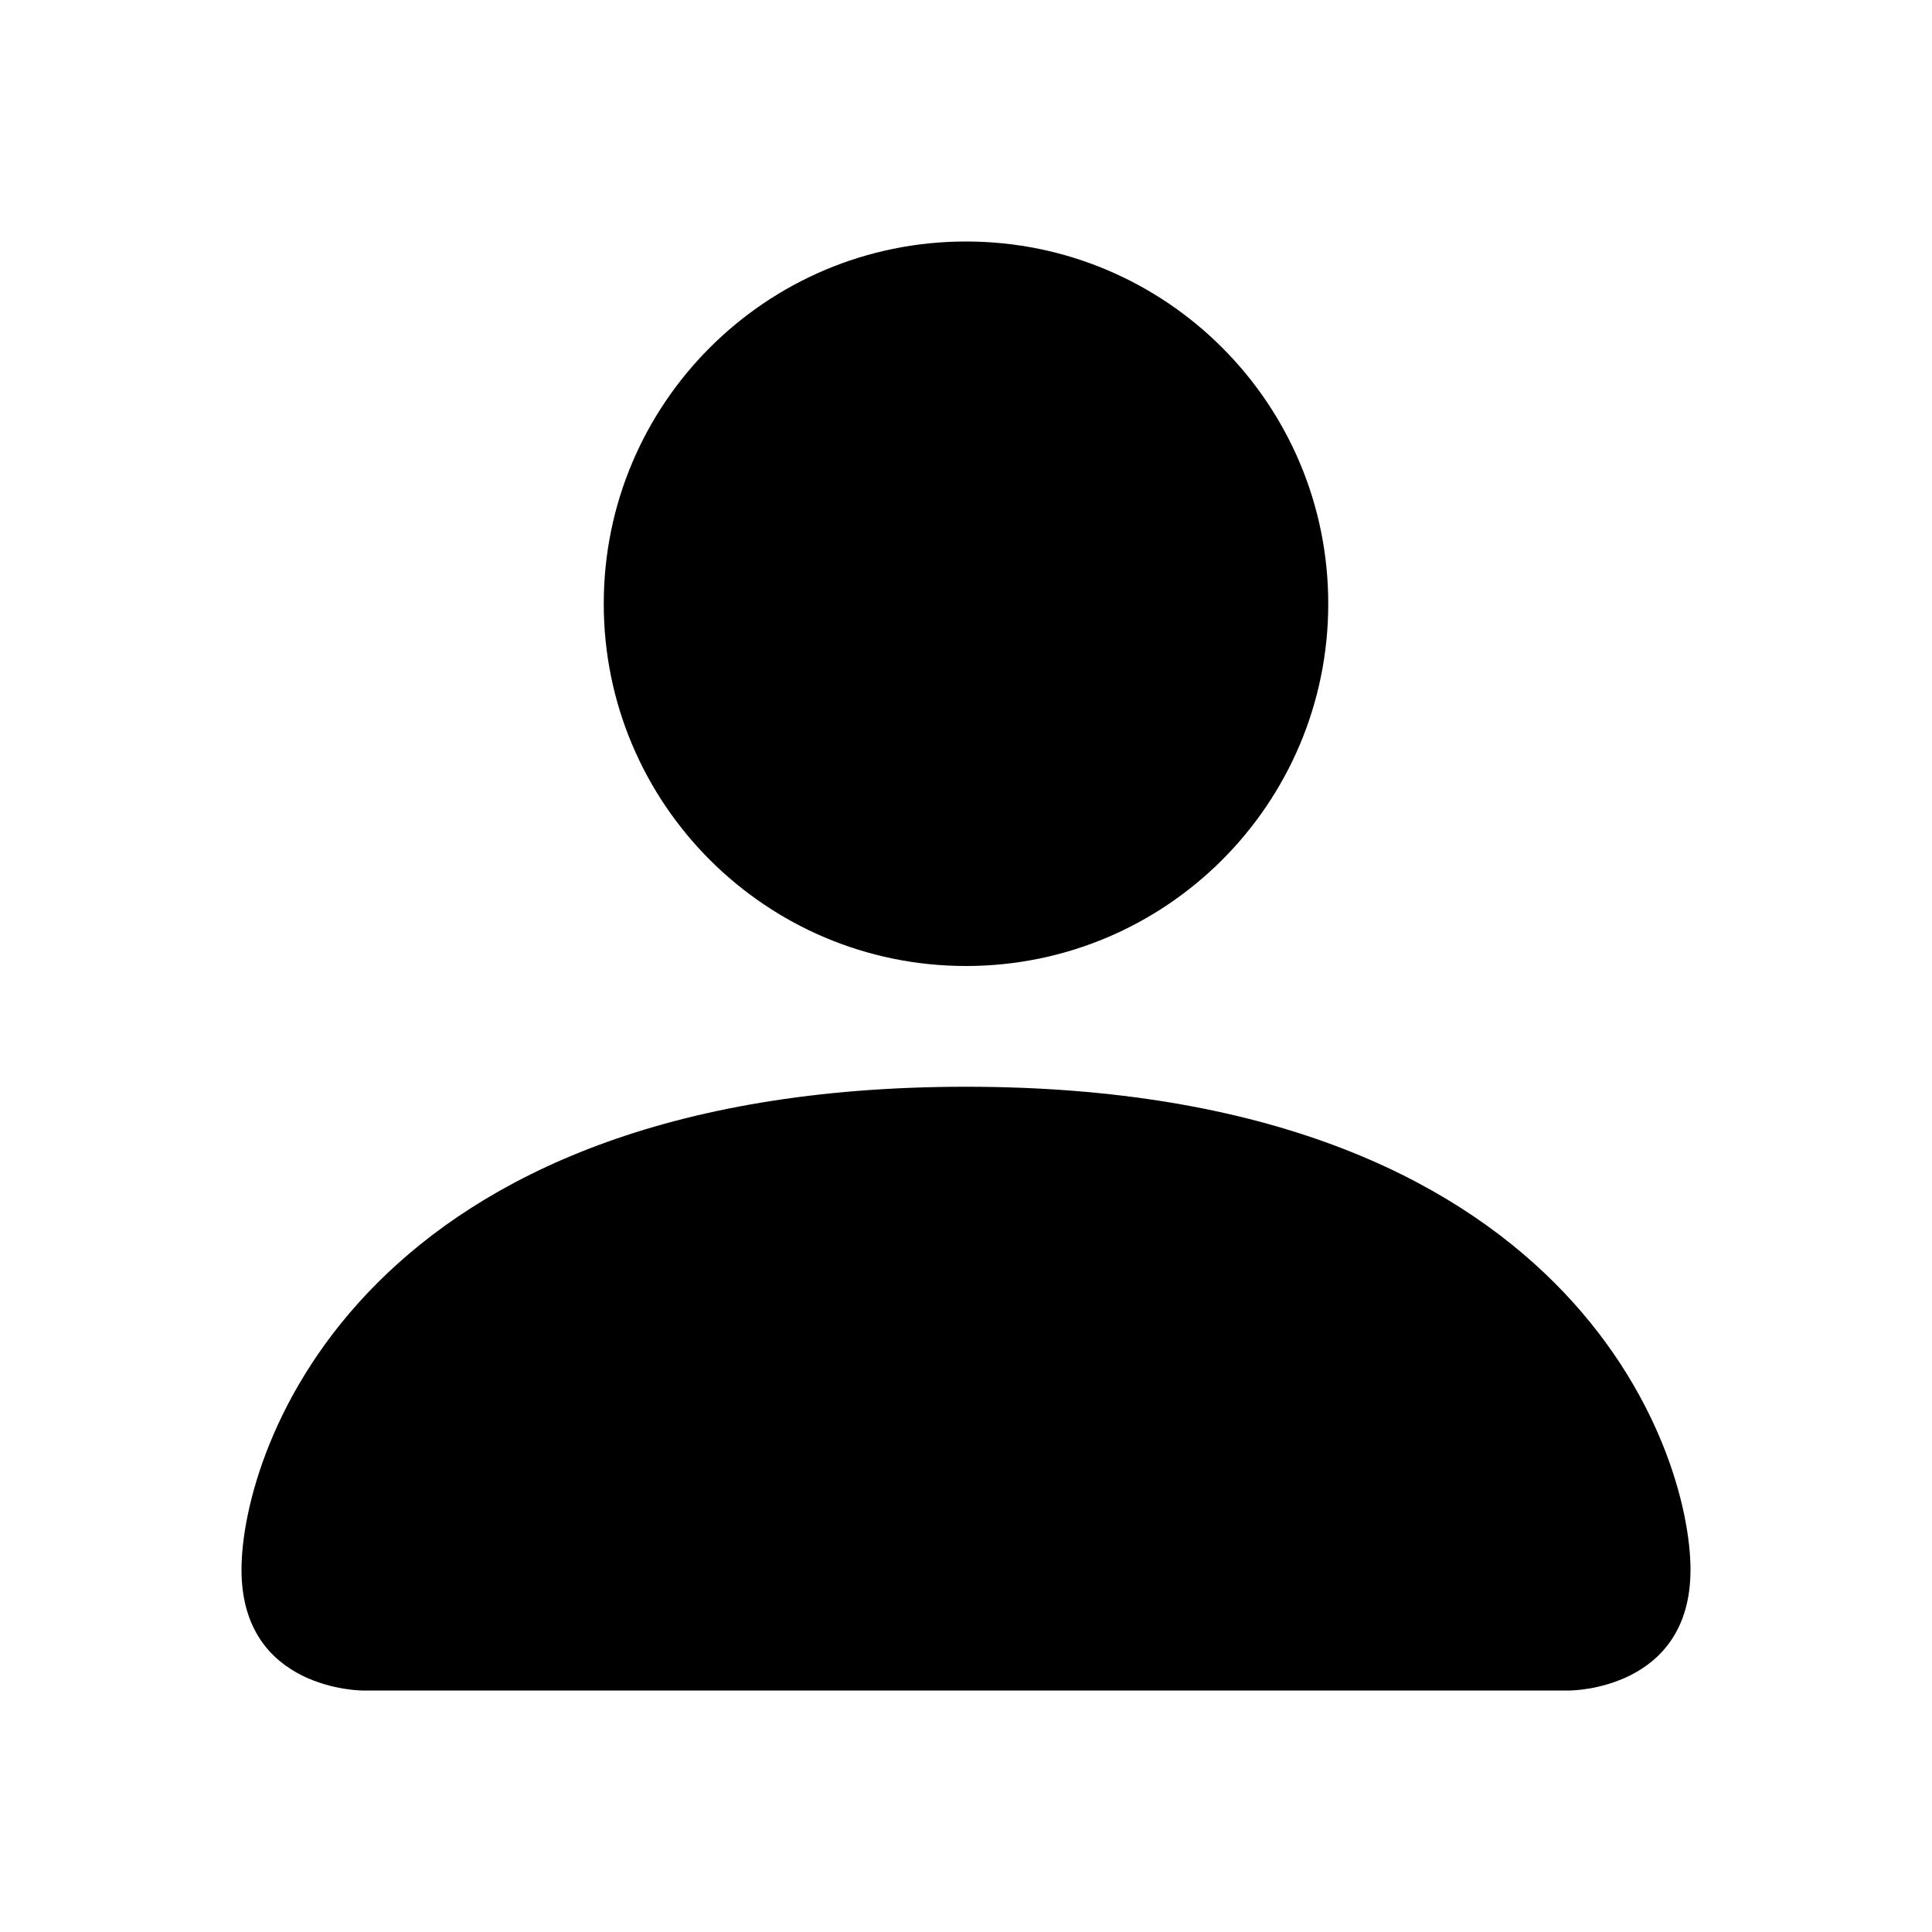
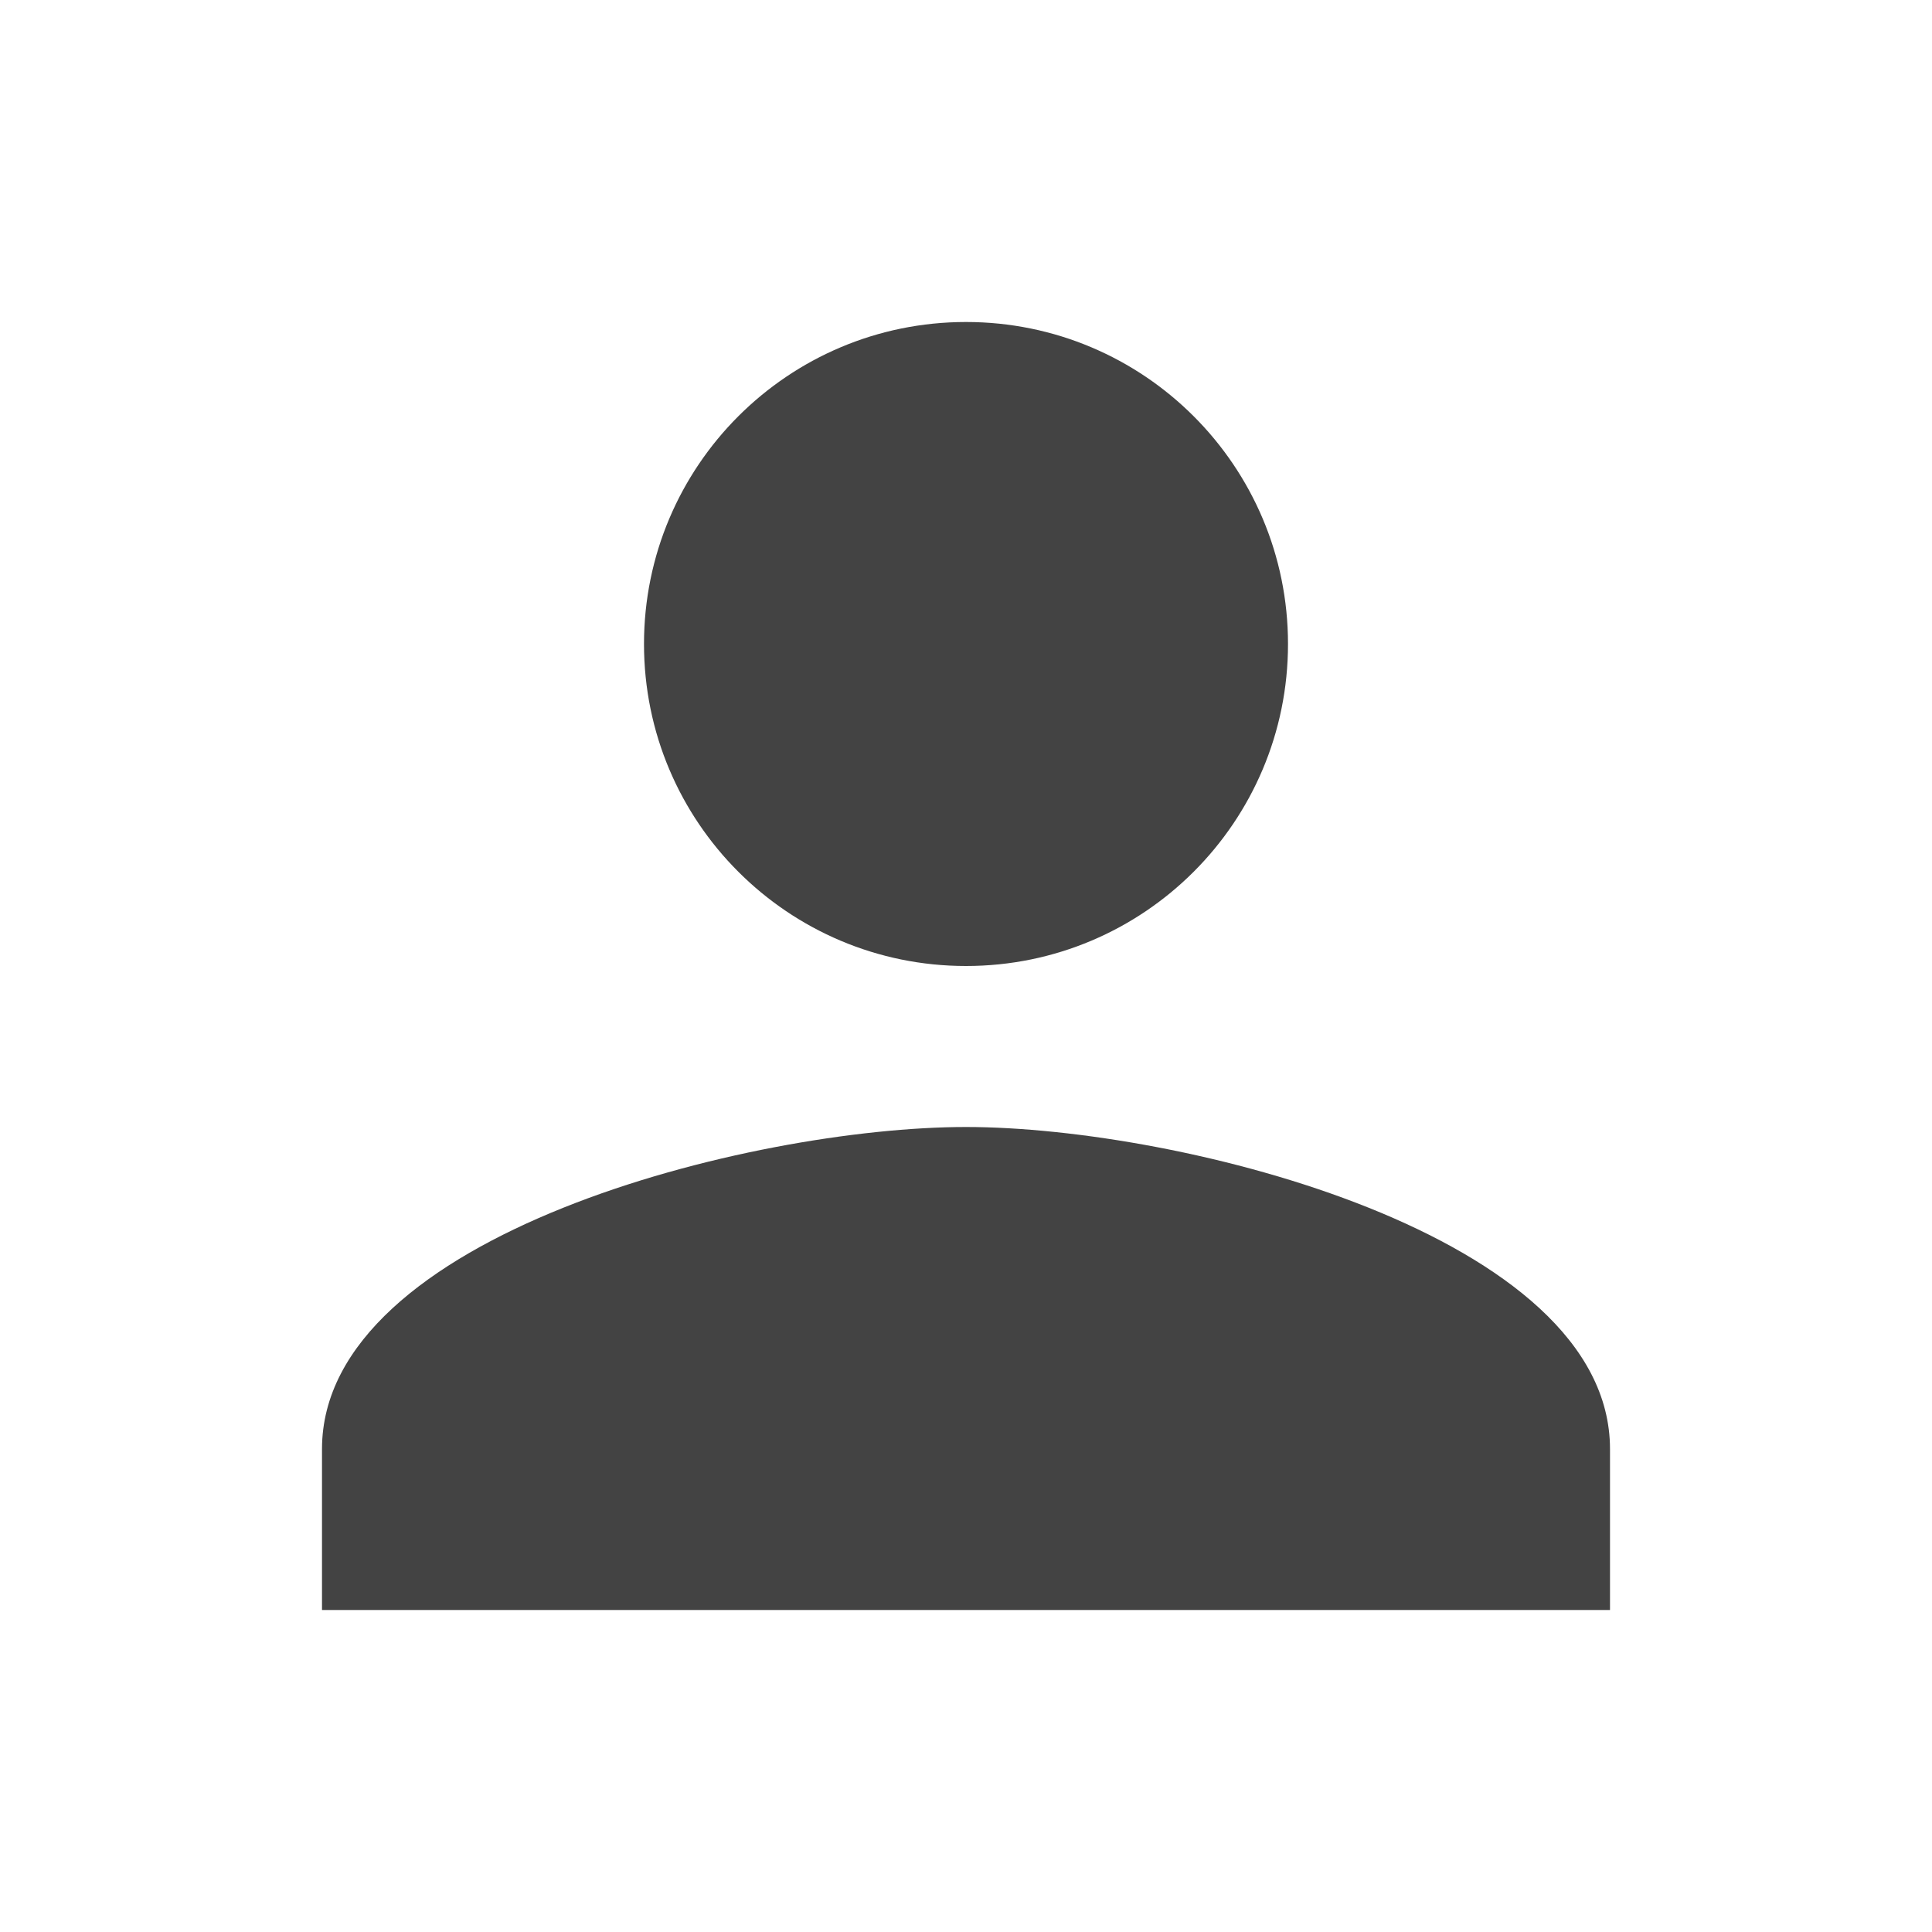
- <svg xmlns="http://www.w3.org/2000/svg" width="16" height="16" fill="currentColor" class="bi bi-person-fill" viewBox="0 0 16 16">
-   <path d="M3 14s-1 0-1-1 1-4 6-4 6 3 6 4-1 1-1 1zm5-6a3 3 0 1 0 0-6 3 3 0 0 0 0 6" />
+ <svg xmlns="http://www.w3.org/2000/svg" height="24px" viewBox="0 0 24 24" width="24px" fill="#434343">
+   <path d="M0 0h24v24H0z" fill="none" />
+   <path d="M12 12c2.21 0 4-1.79 4-4s-1.79-4-4-4-4 1.79-4 4 1.79 4 4 4zm0 2c-2.67 0-8 1.34-8 4v2h16v-2c0-2.66-5.33-4-8-4z" />
</svg>
